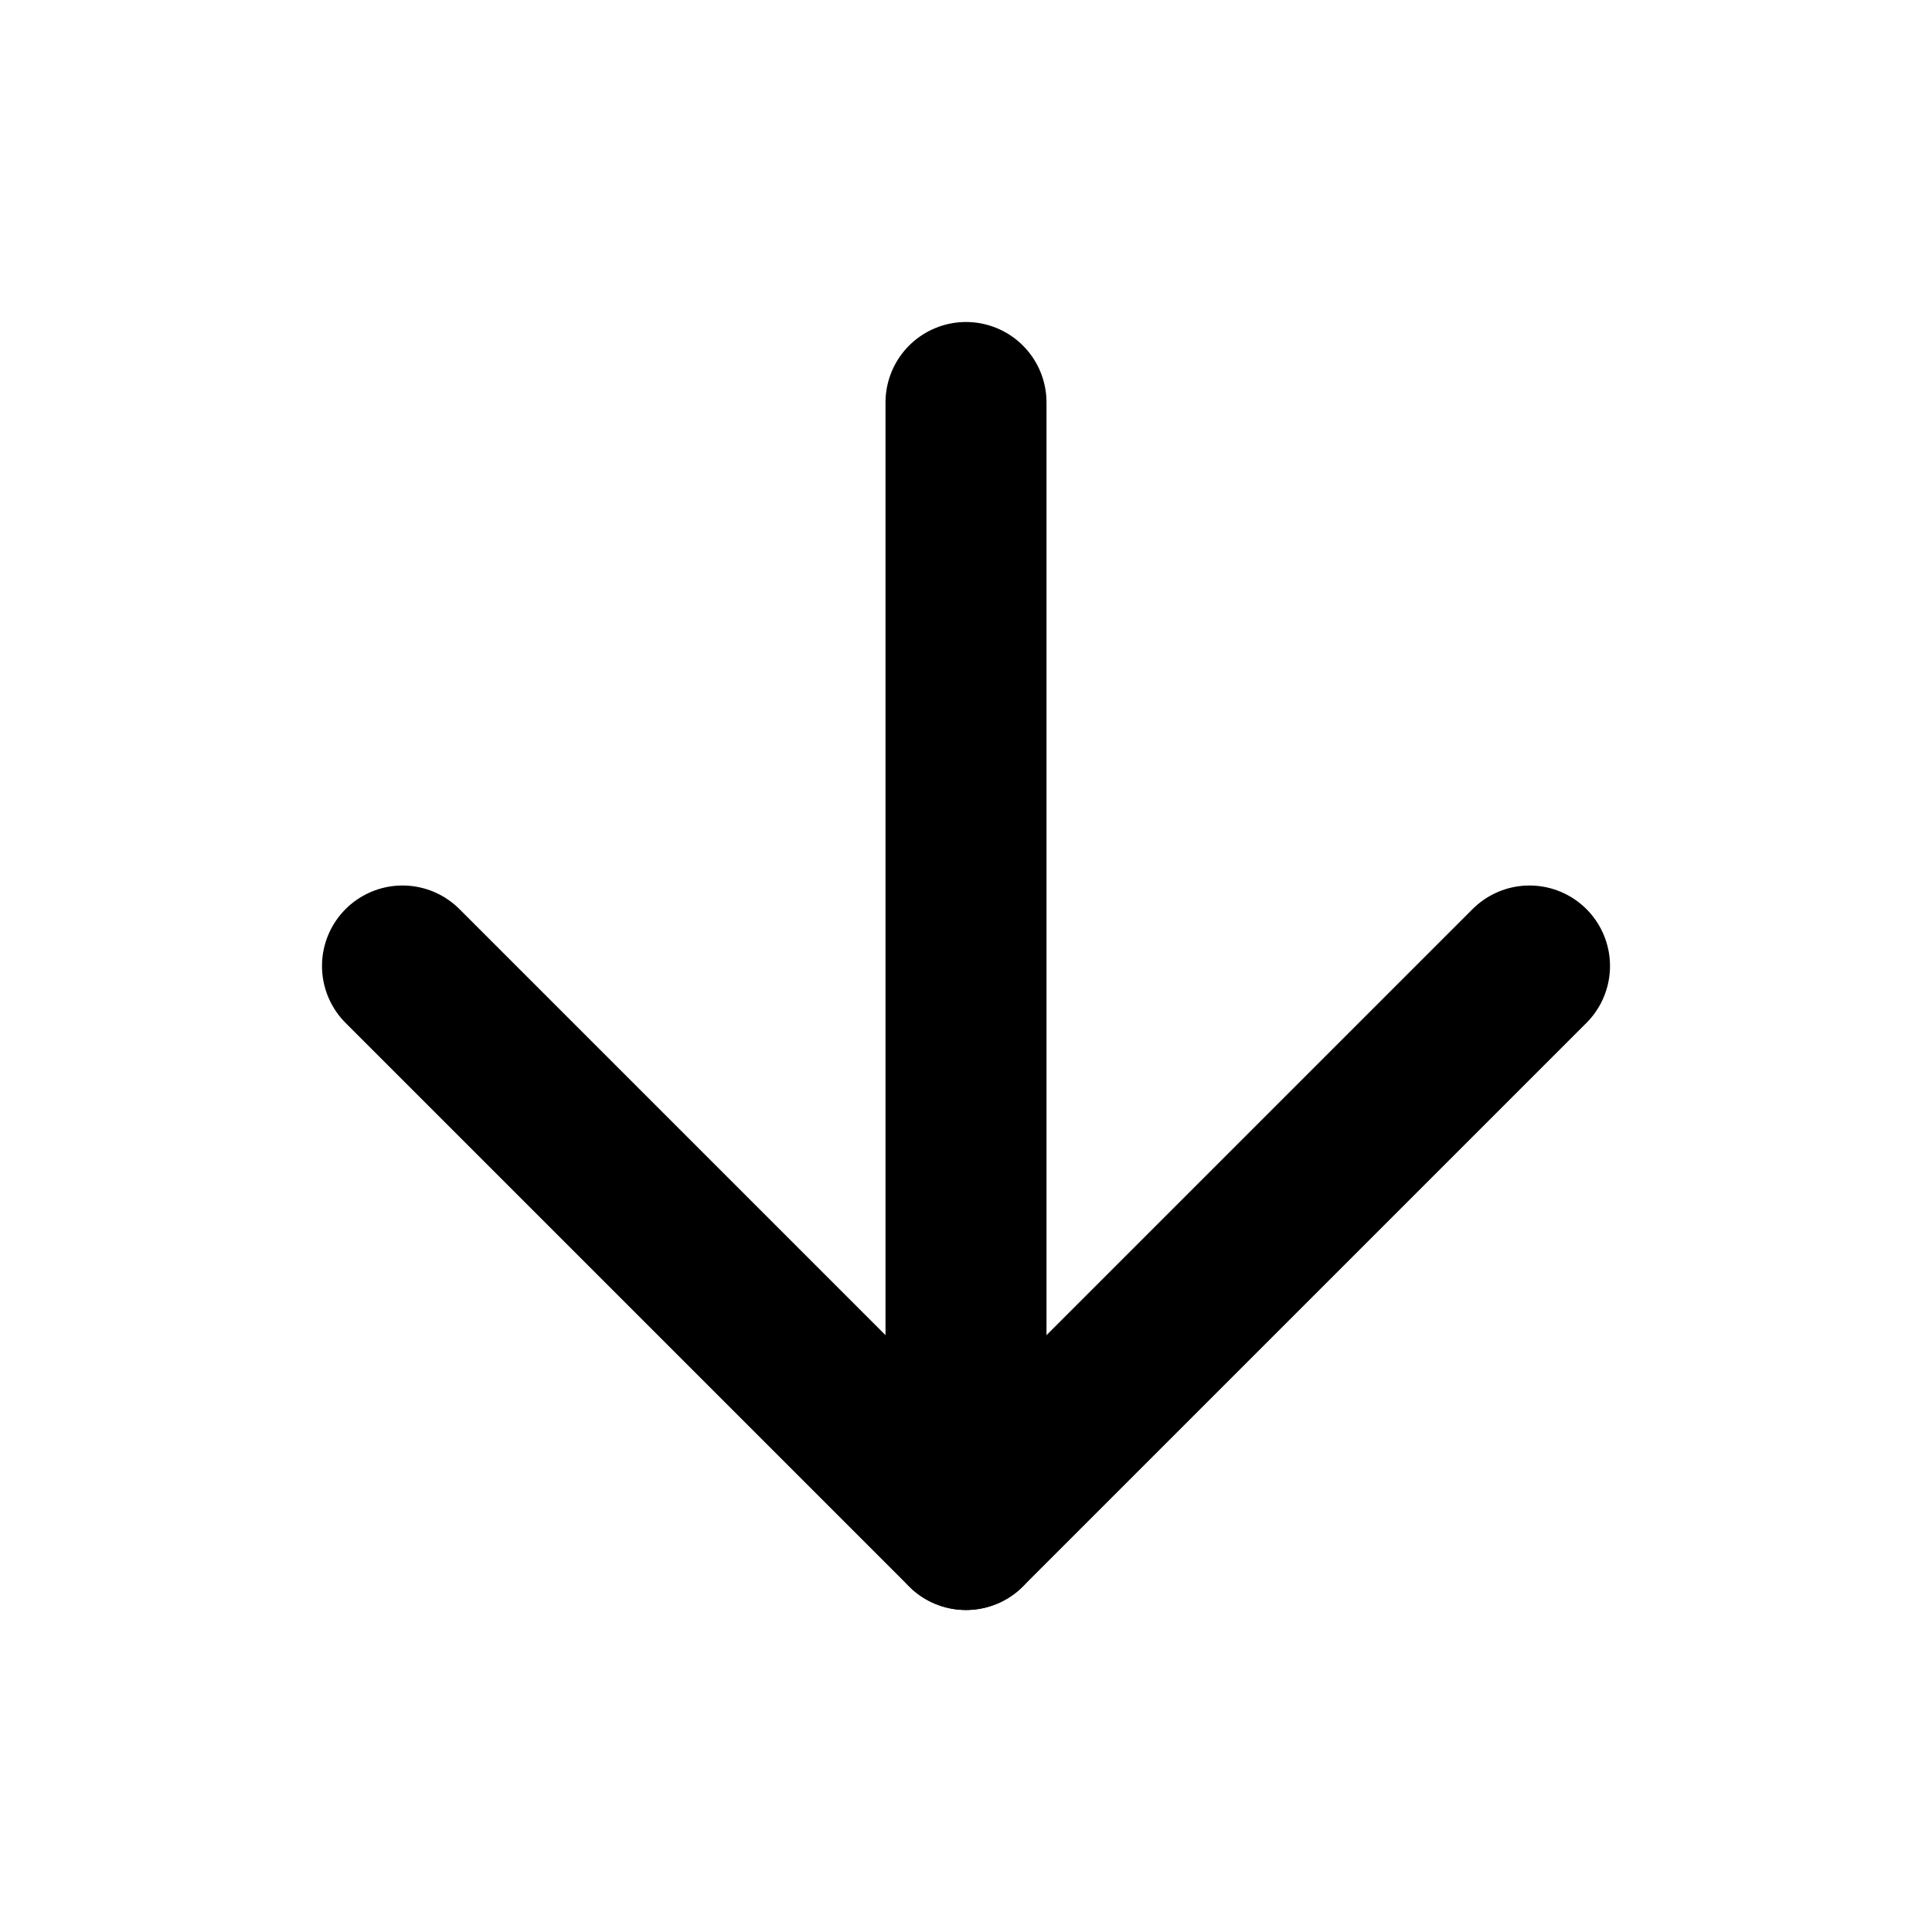
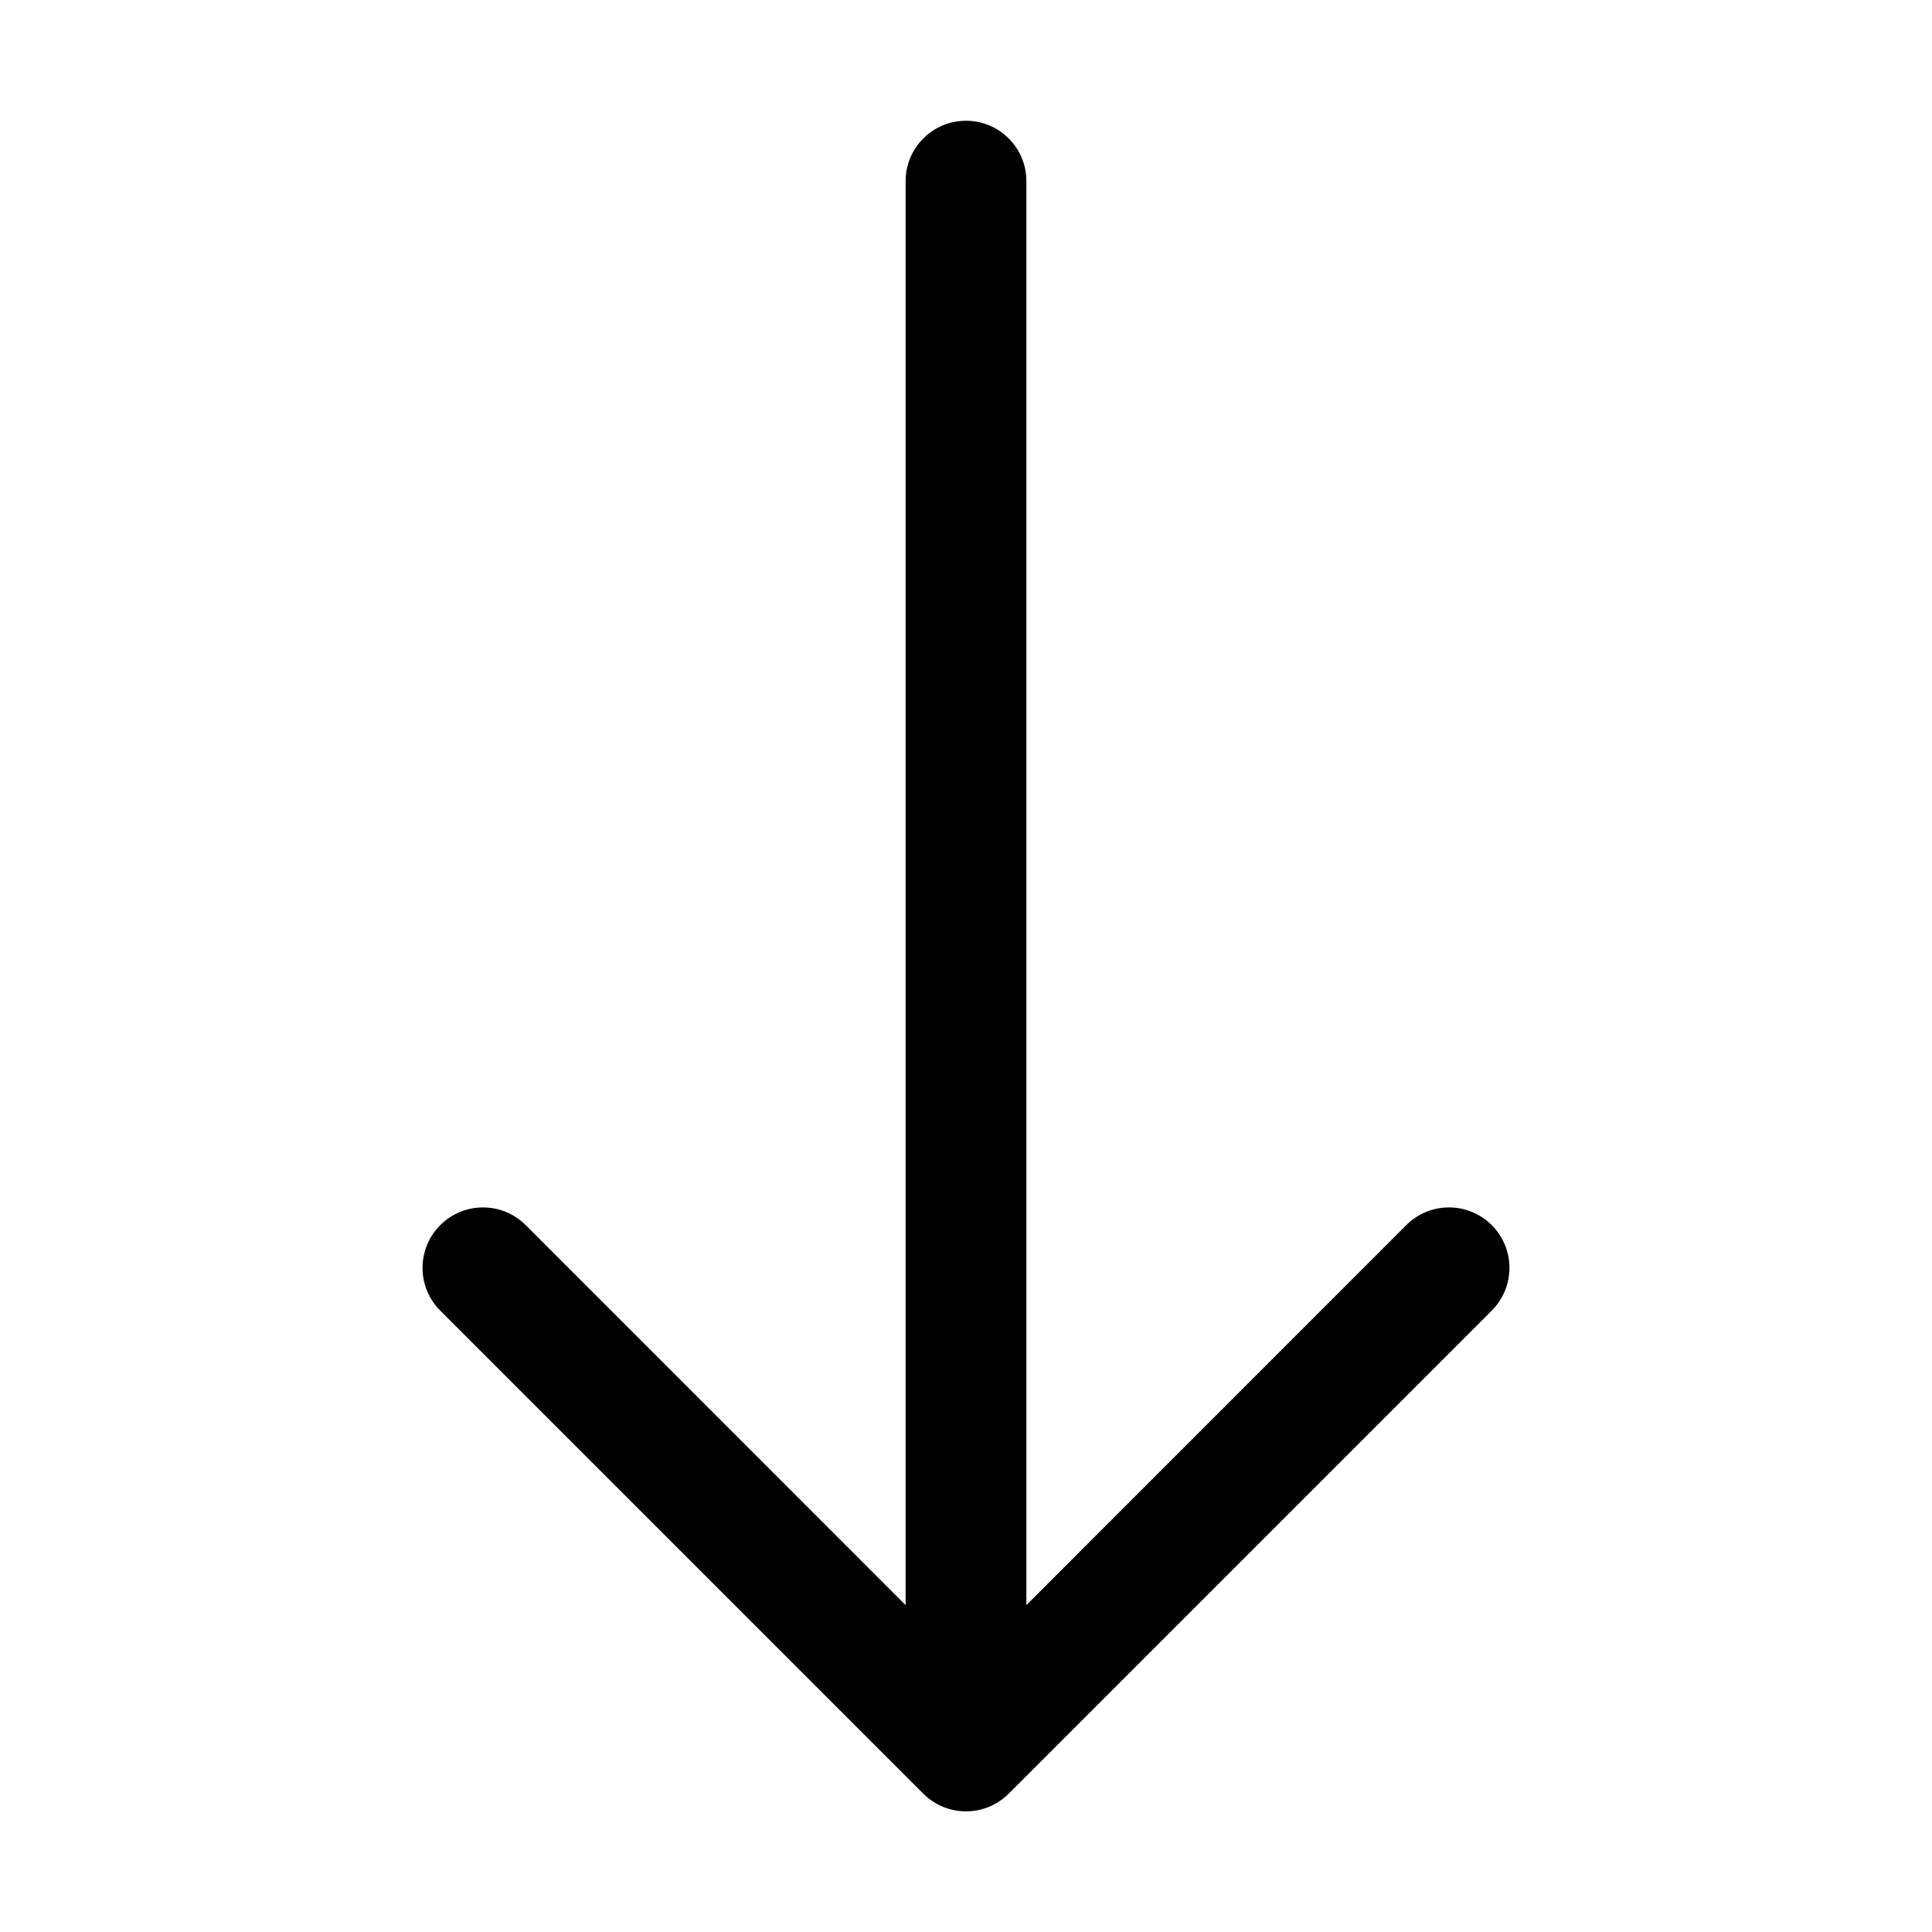
- <svg xmlns="http://www.w3.org/2000/svg" width="24" height="24" viewBox="0 0 24 24" fill="none" stroke="currentColor" stroke-width="2" stroke-linecap="round" stroke-linejoin="round" class="lucide lucide-arrow-down">
-   <path d="M12 5v14" />
-   <path d="m19 12-7 7-7-7" />
+ <svg xmlns="http://www.w3.org/2000/svg" width="16" height="16" fill="currentColor" class="bi bi-arrow-down" viewBox="0 0 16 16">
+   <path fill-rule="evenodd" d="M8 1a.5.5 0 0 1 .5.5v11.793l3.146-3.147a.5.5 0 0 1 .708.708l-4 4a.5.5 0 0 1-.708 0l-4-4a.5.5 0 0 1 .708-.708L7.5 13.293V1.5A.5.5 0 0 1 8 1" />
</svg>
